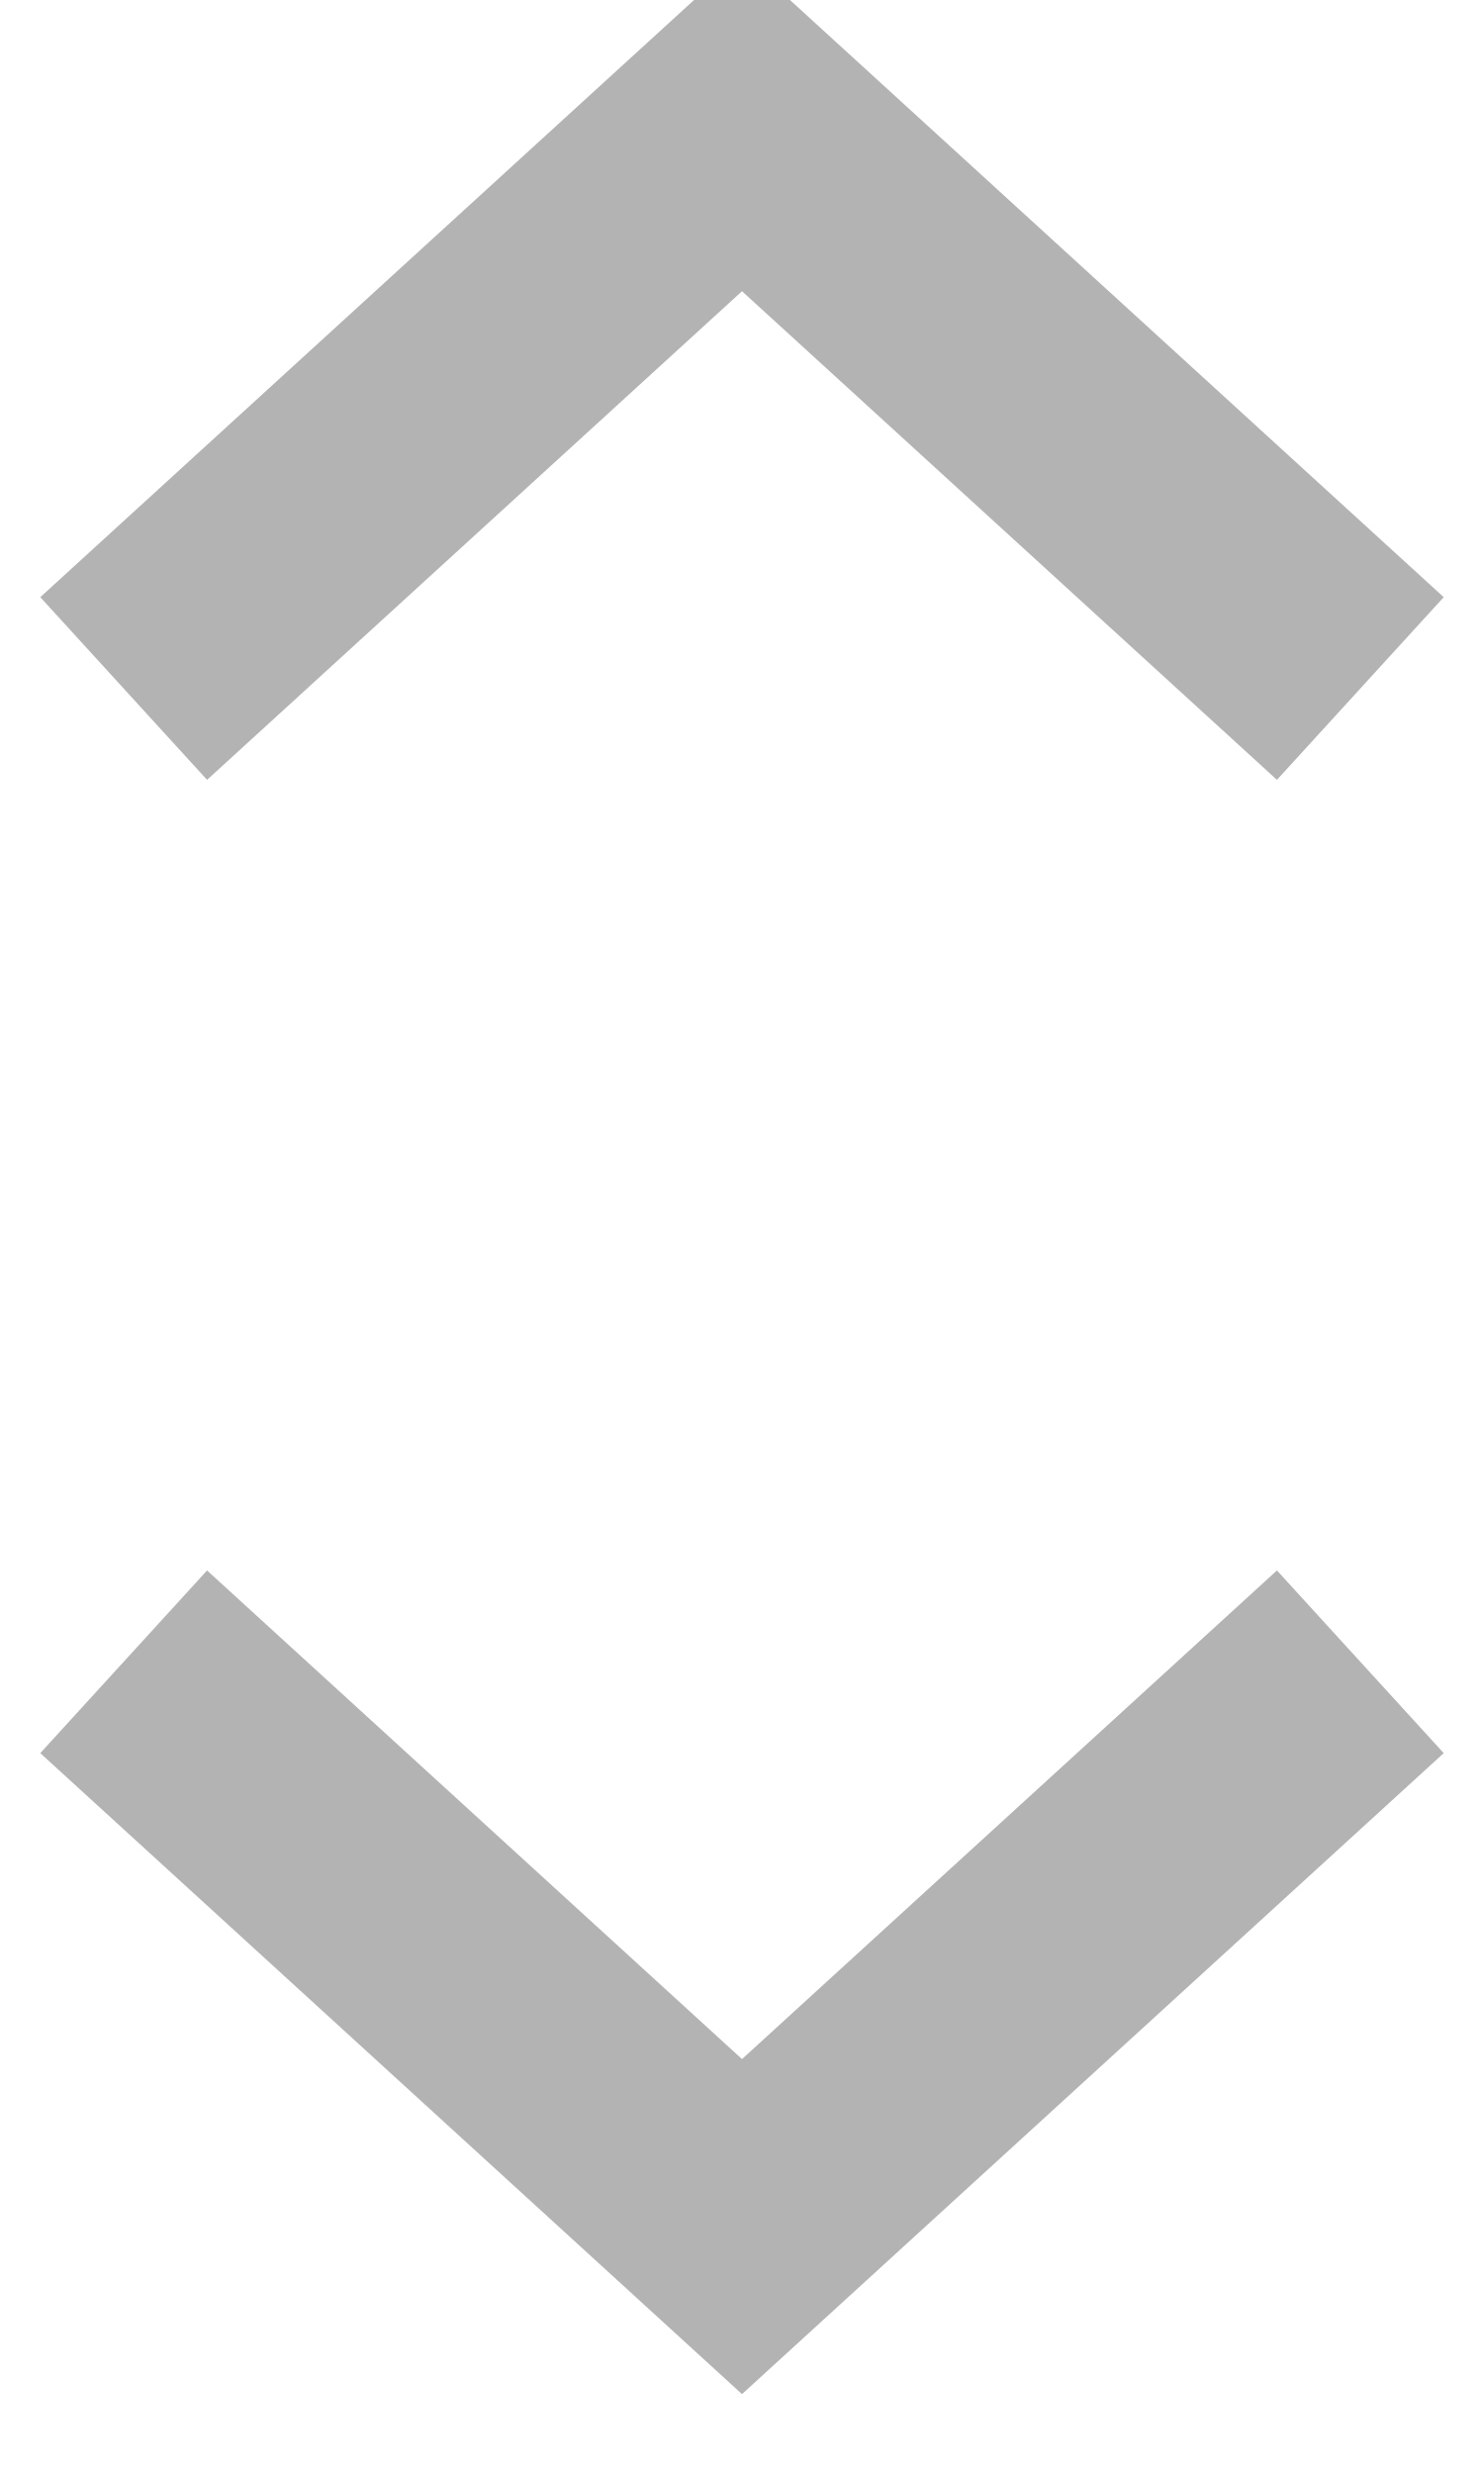
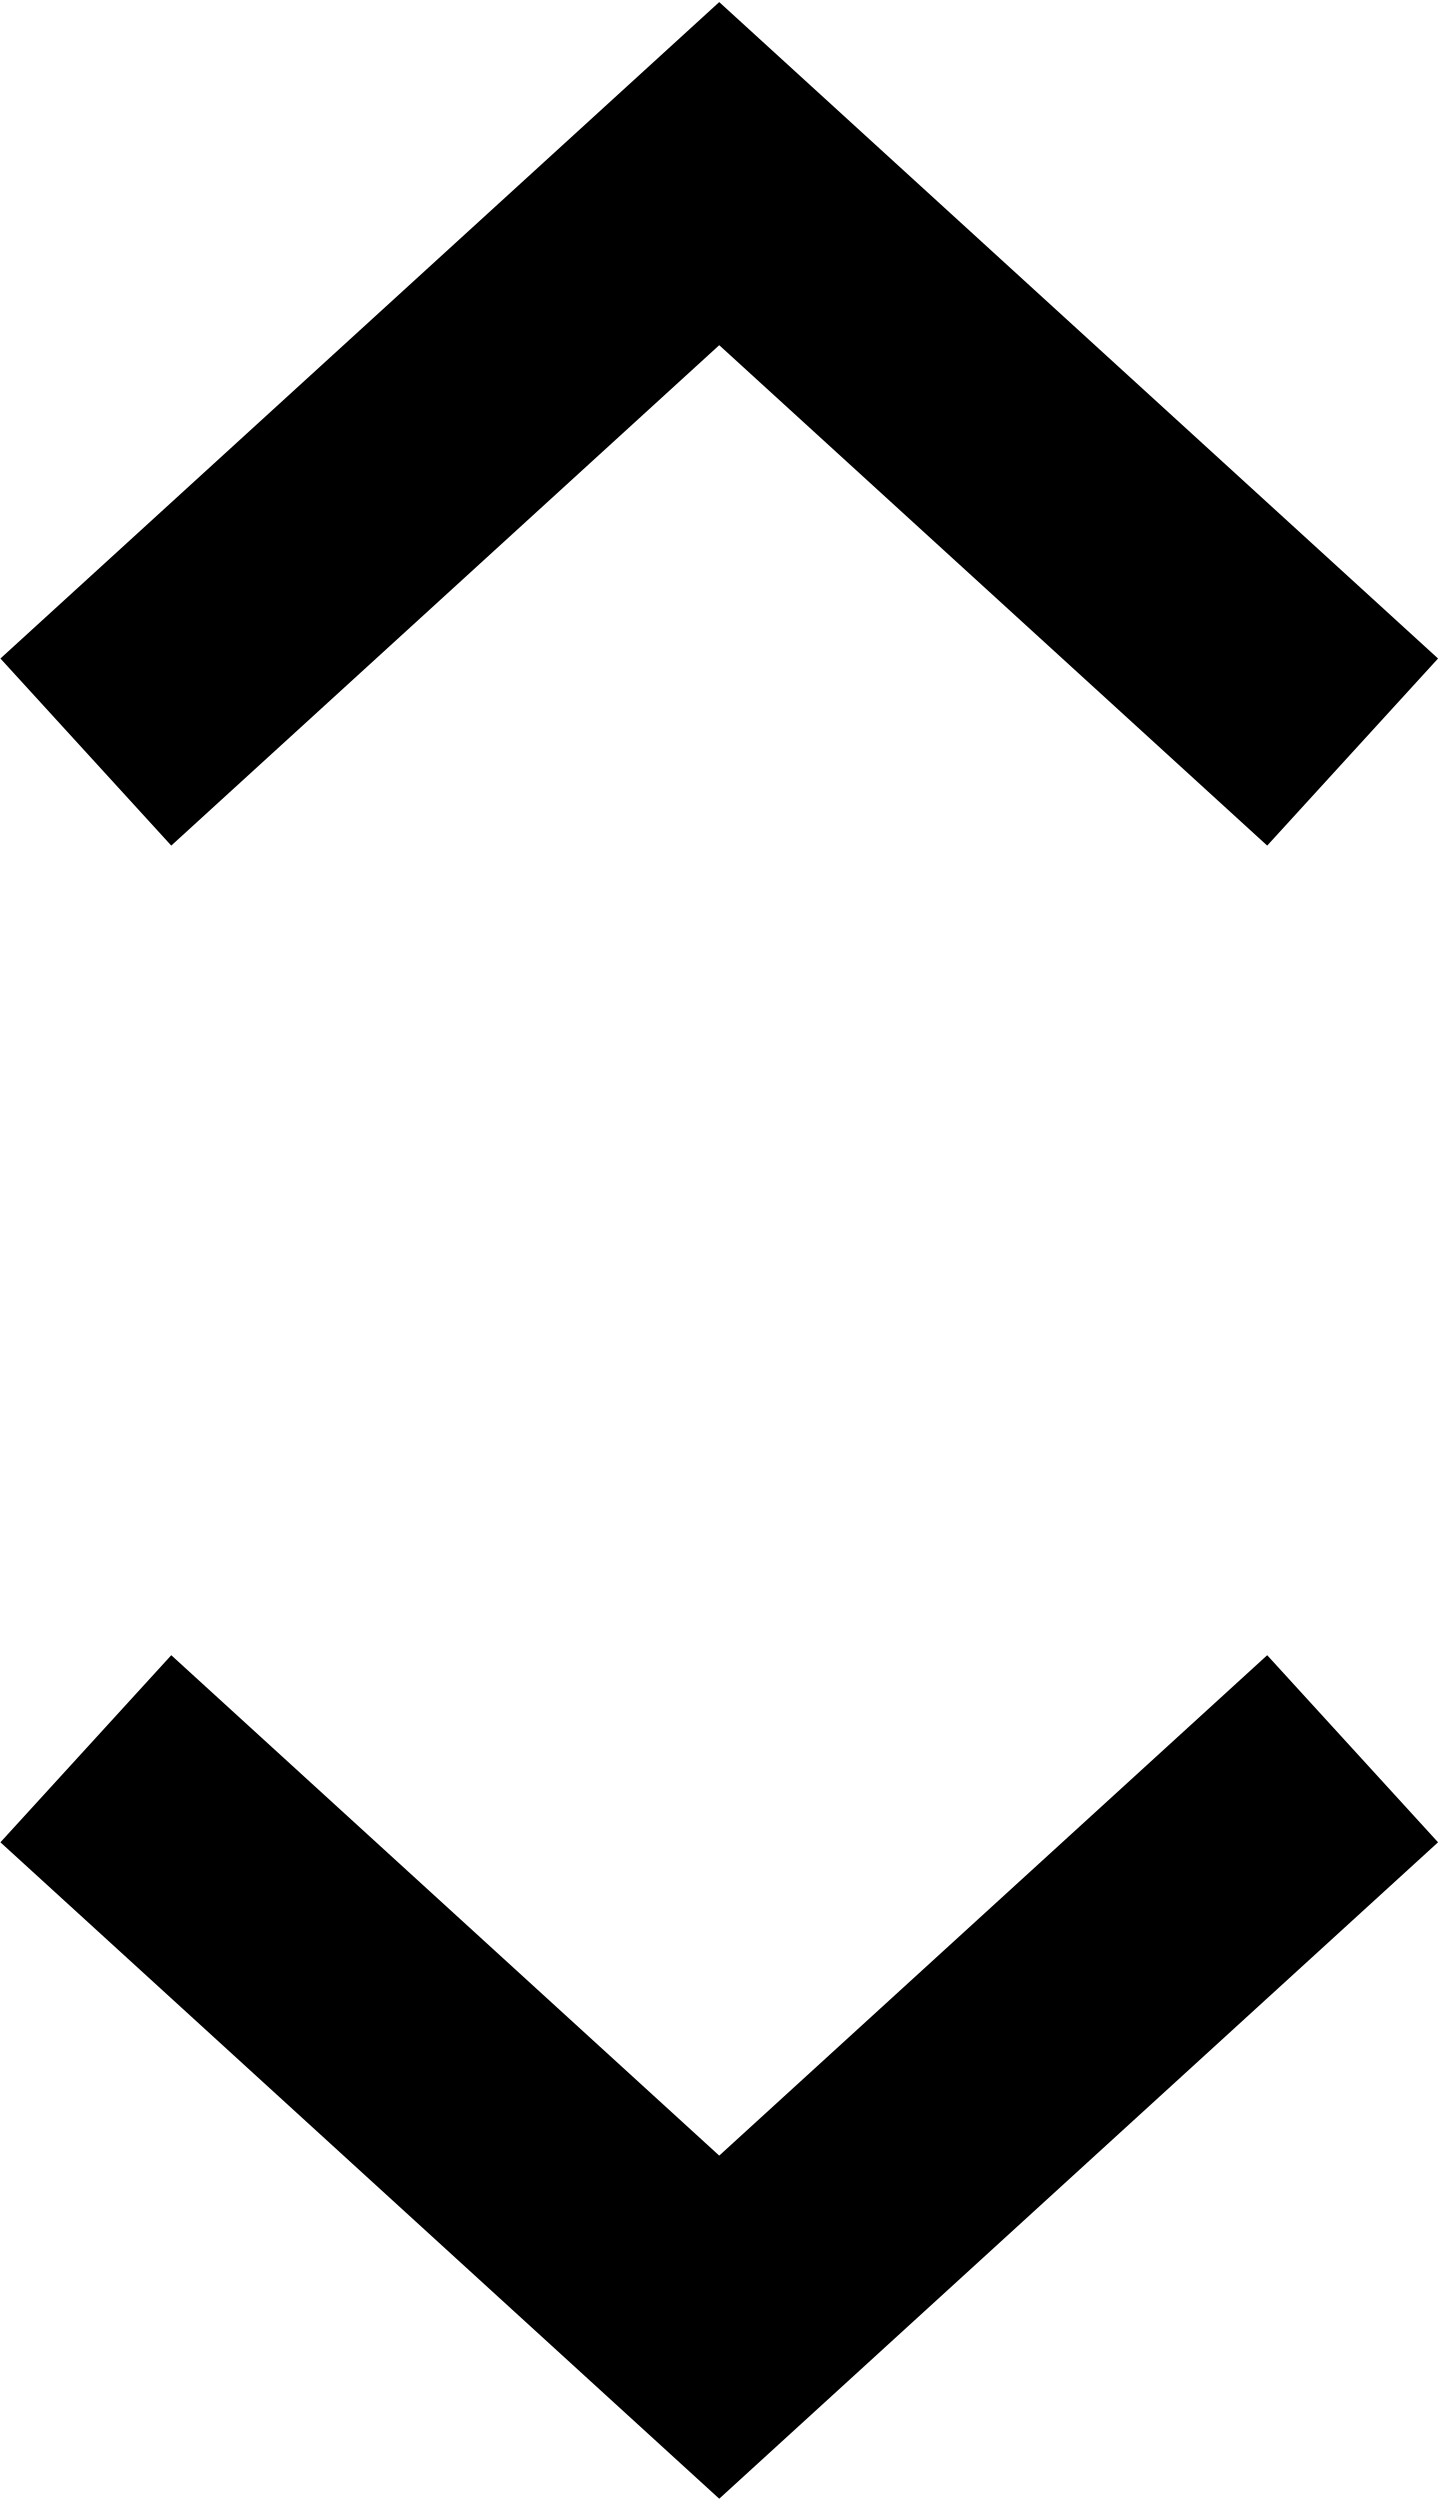
- <svg xmlns="http://www.w3.org/2000/svg" width="6" height="10" viewBox="0 0 6 10">
-   <g fill="none" fill-rule="evenodd" stroke="#B3B3B3">
-     <path d="M.5 2.783L3 .5l2.5 2.283M5.5 6.717L3 9 .5 6.717" />
-   </g>
+ <svg xmlns="http://www.w3.org/2000/svg" width="568" height="986" viewBox="0 0 568 986">
+   <path d="M283.663,136.142 L67.545,333.502 L0.163,259.715 L283.663,0.823 L567.163,259.715 L499.781,333.502 L283.663,136.142 Z M499.781,652.815 L567.163,726.601 L283.663,985.493 L0.163,726.601 L67.545,652.815 L283.663,850.174 L499.781,652.815 Z" />
</svg>
